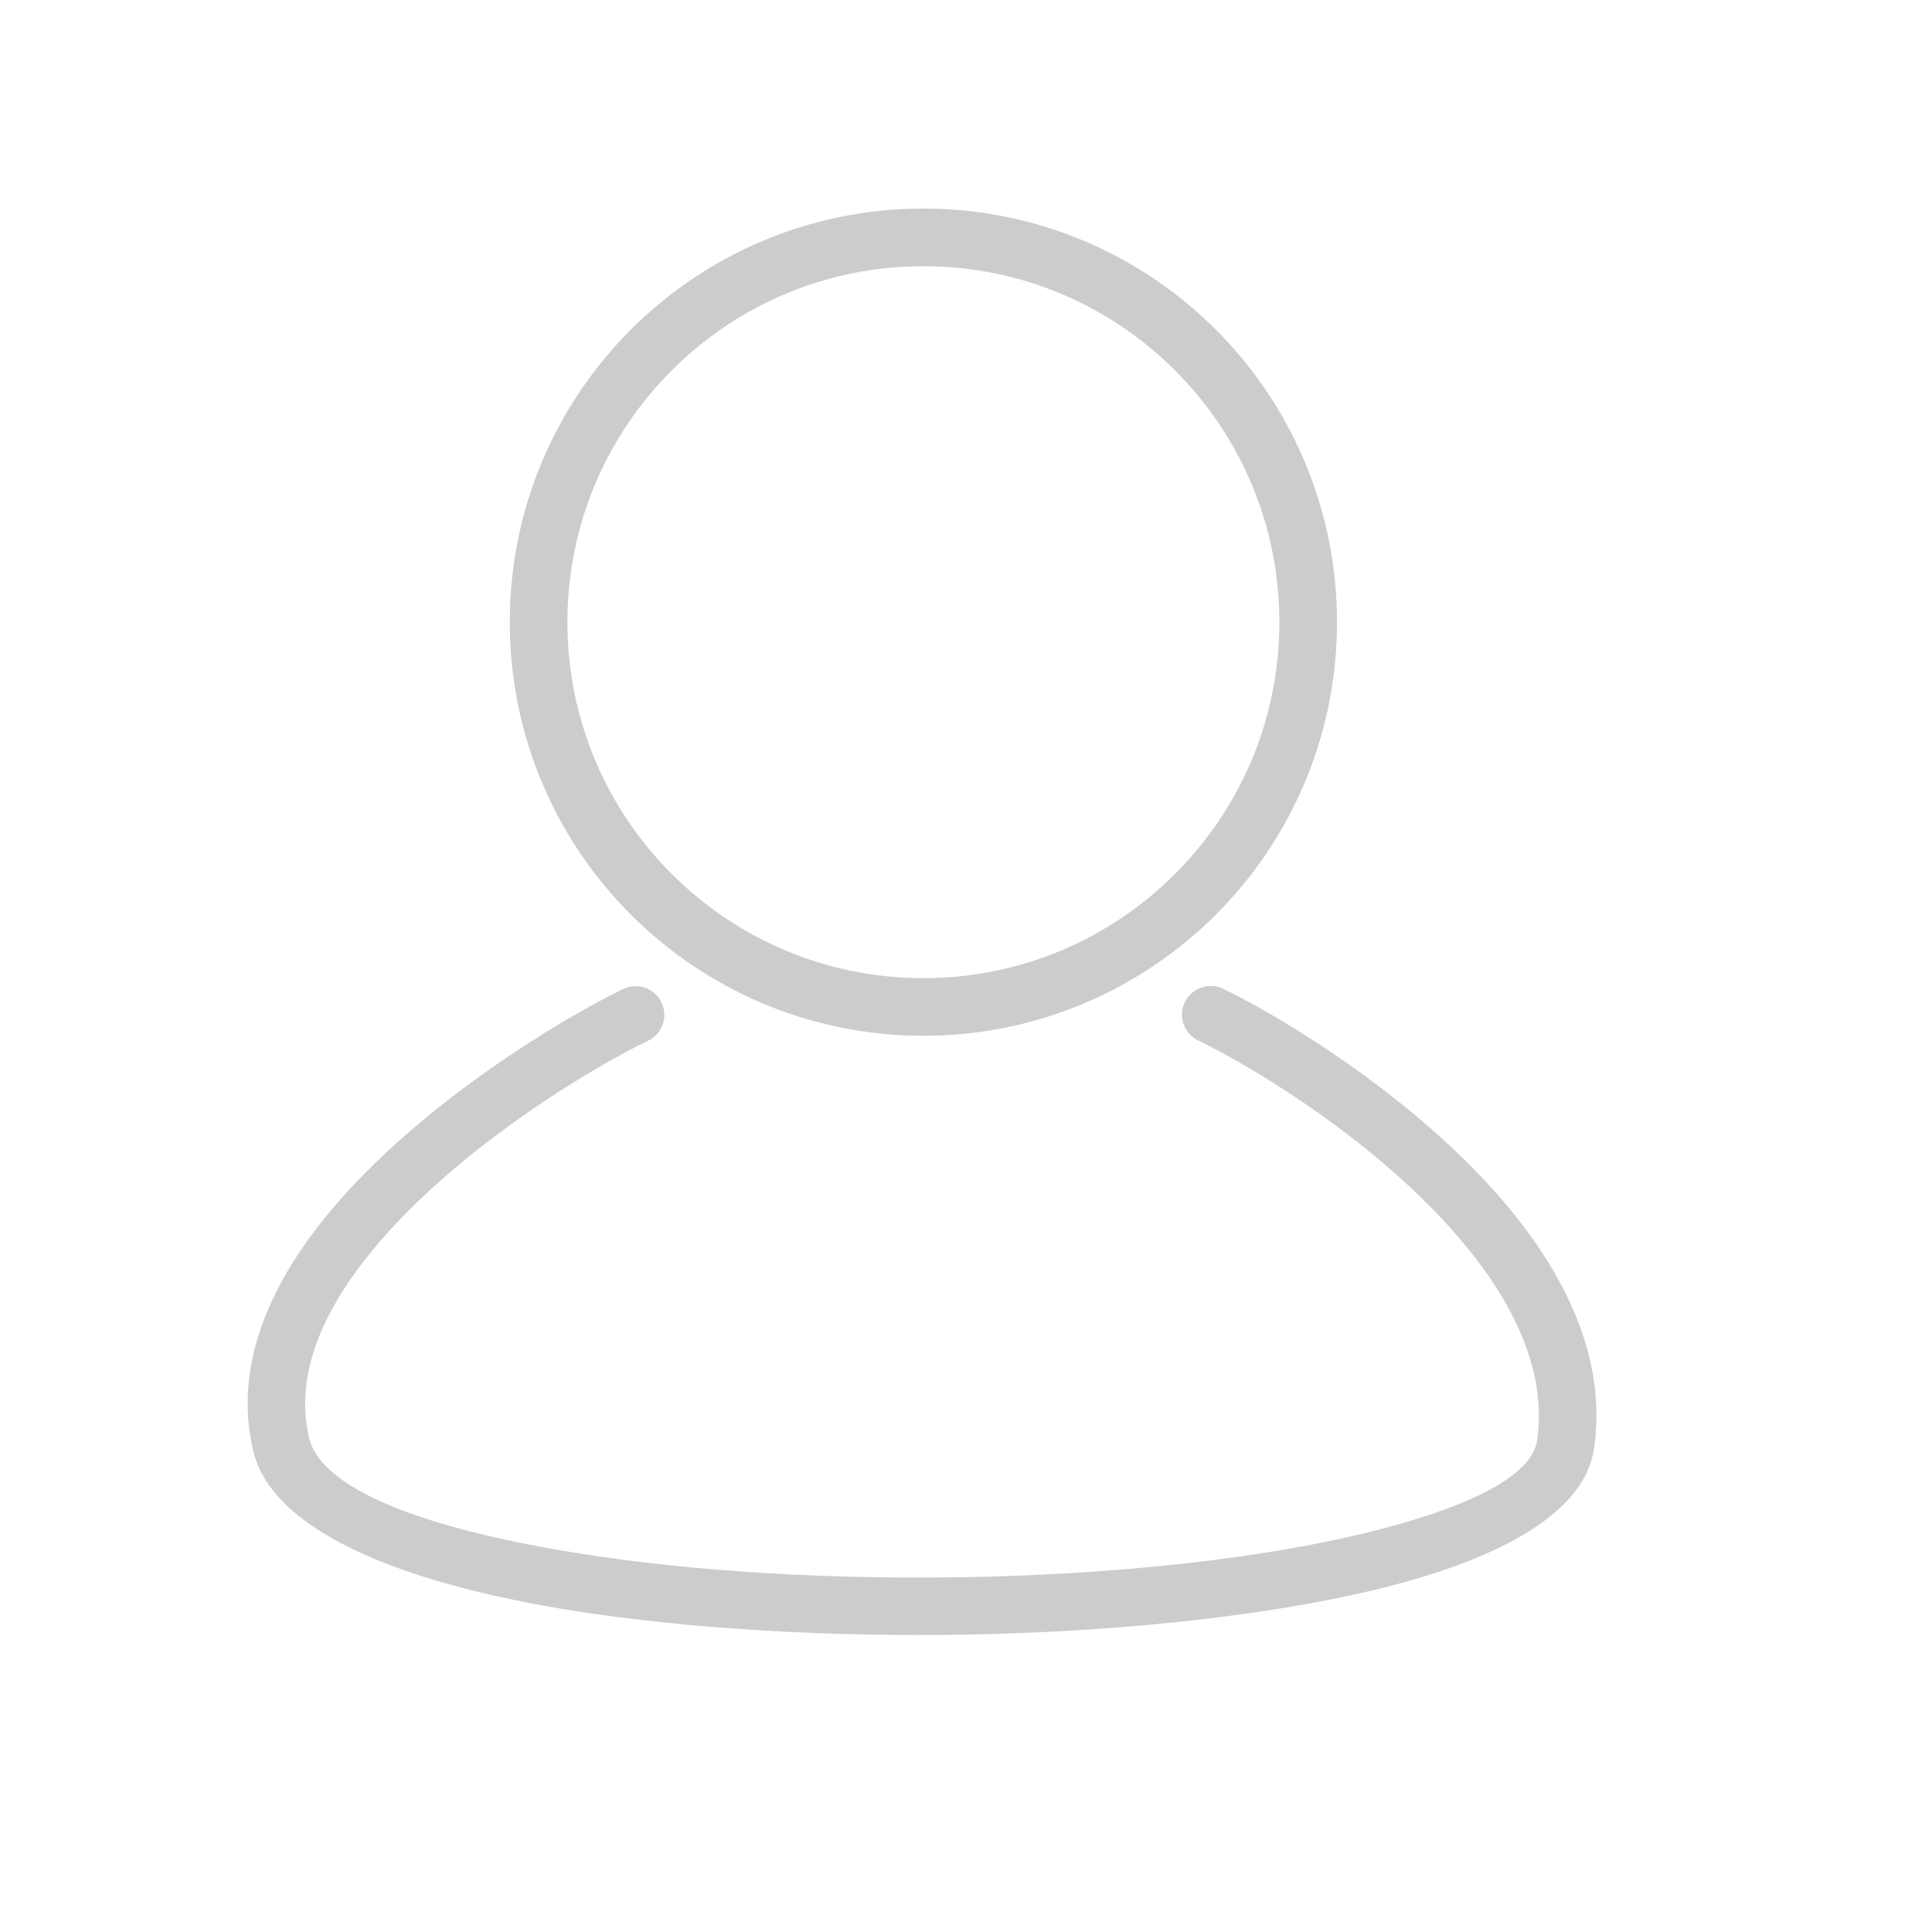
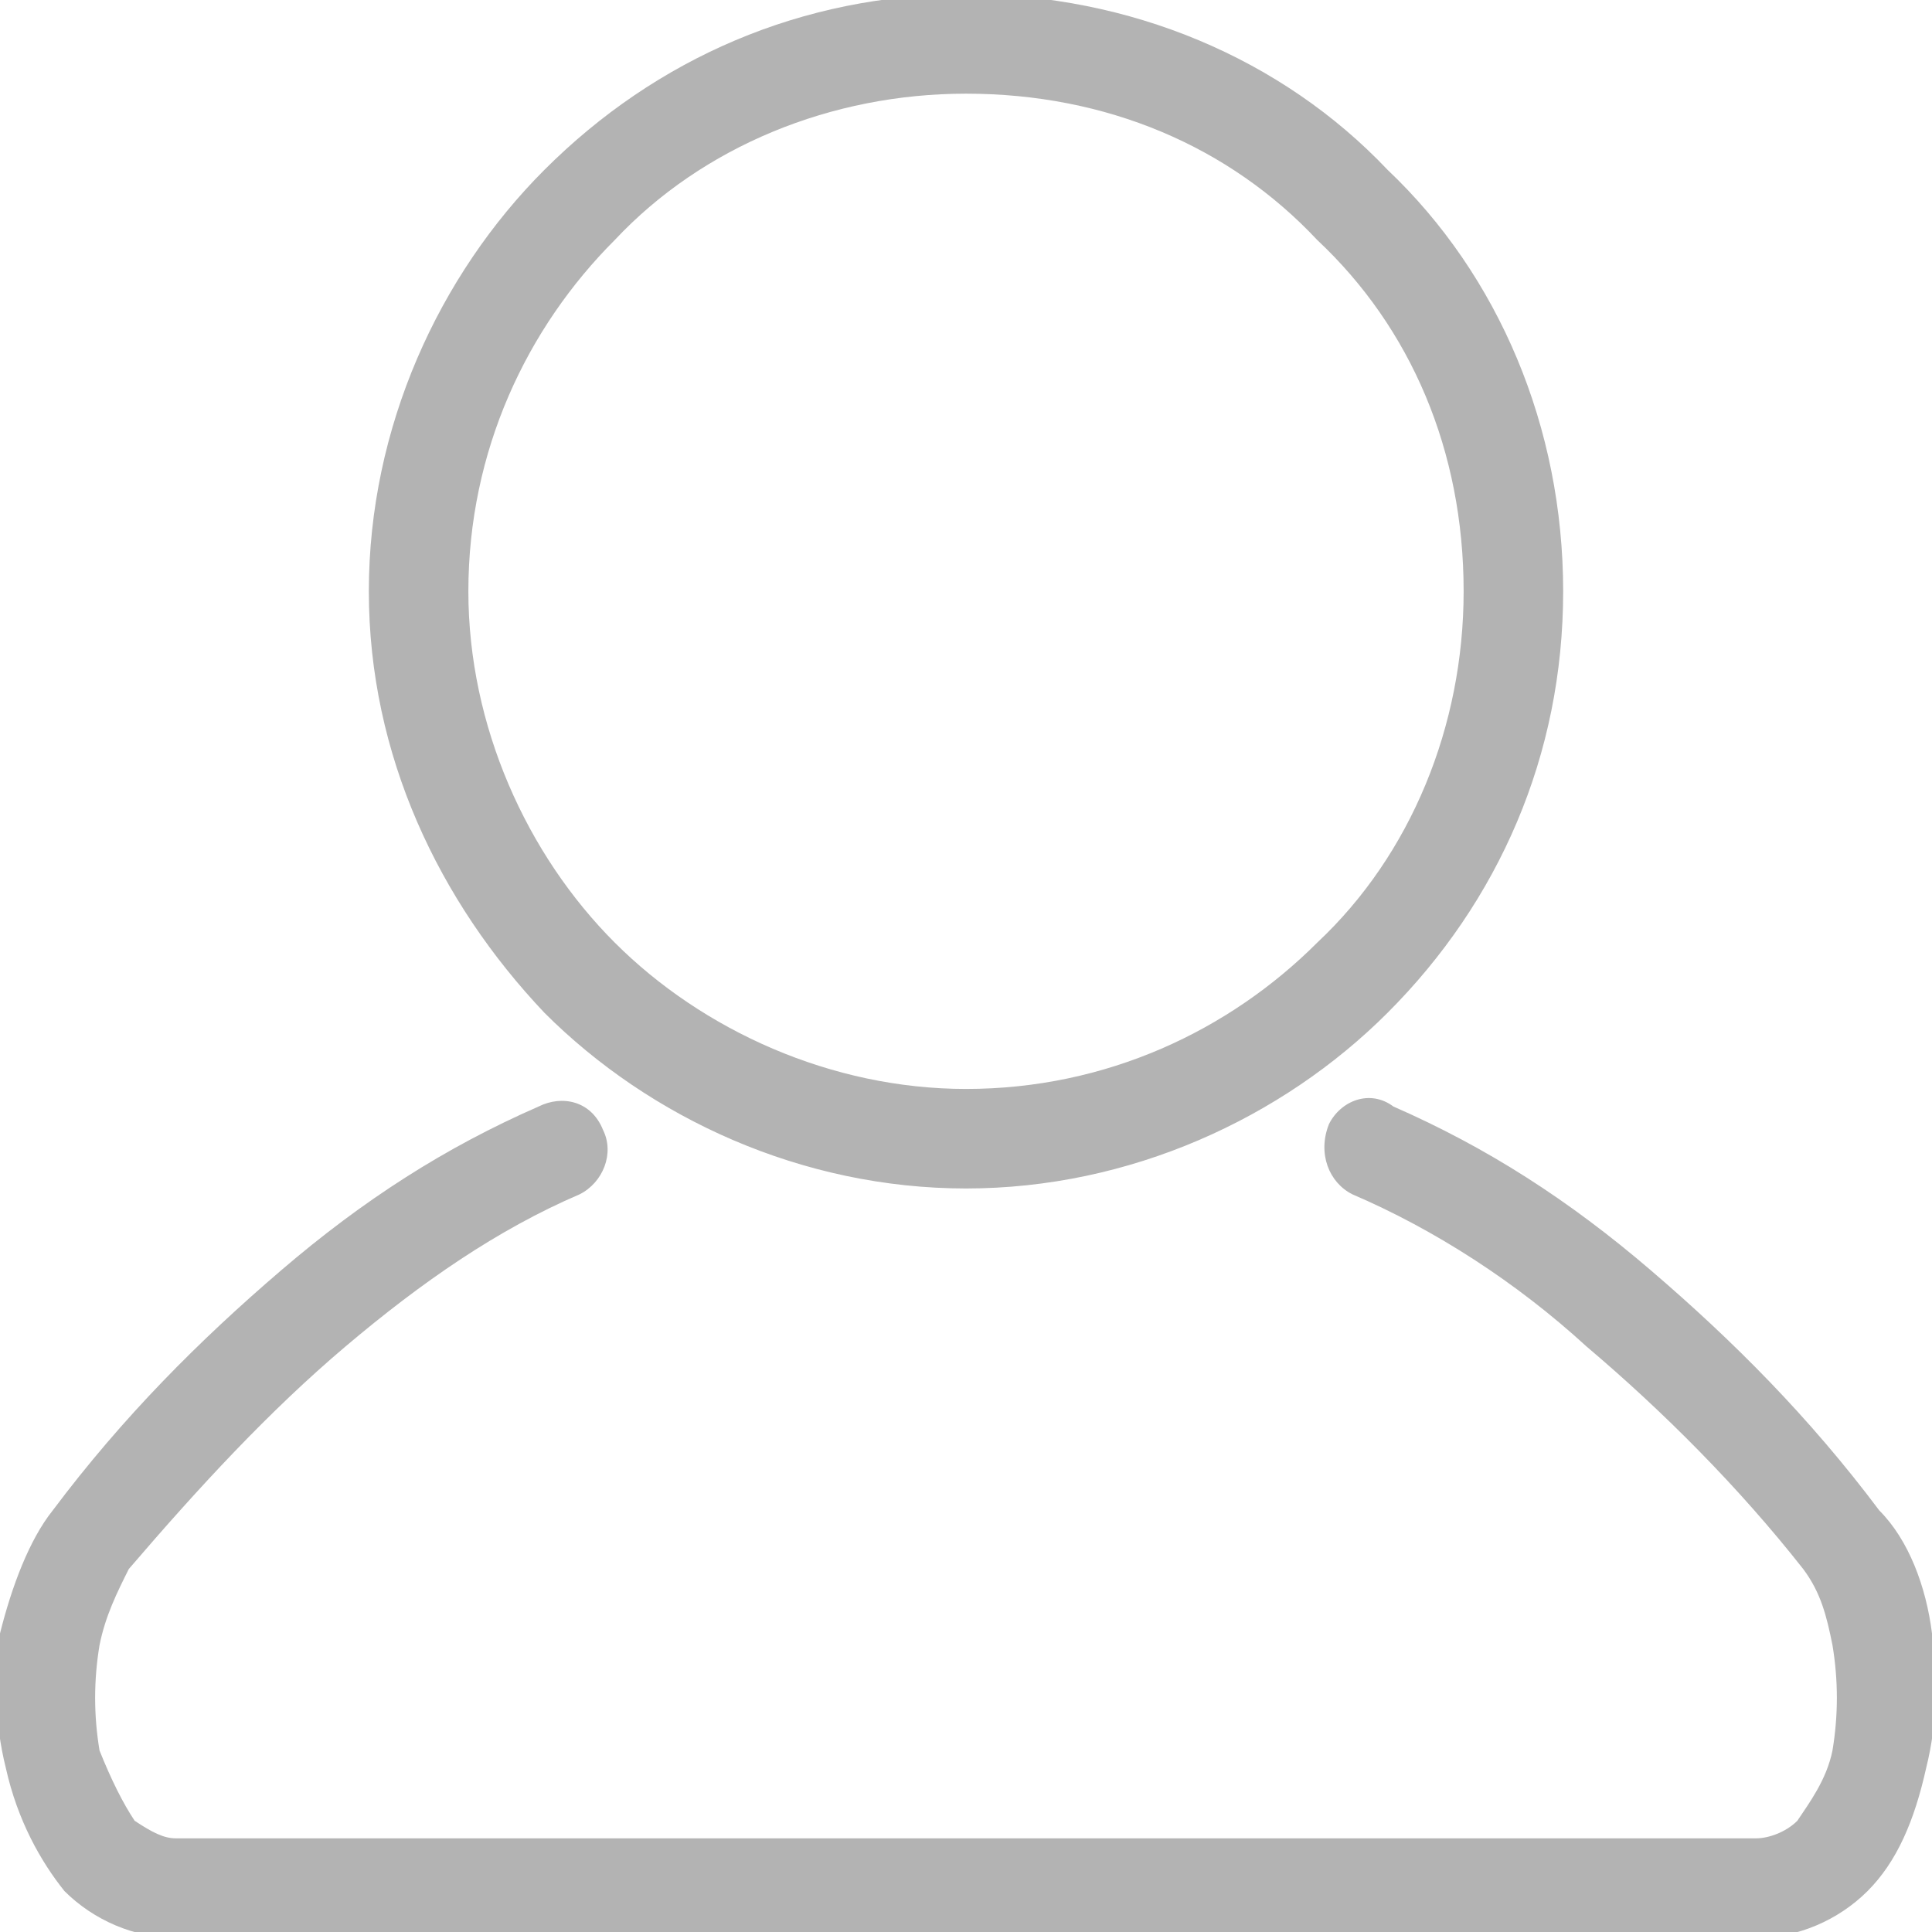
- <svg xmlns="http://www.w3.org/2000/svg" xml:space="preserve" width="23" height="23" version="1.1" style="shape-rendering:geometricPrecision; text-rendering:geometricPrecision; image-rendering:optimizeQuality; fill-rule:evenodd; clip-rule:evenodd" viewBox="0 0 16933 16933">
-   <defs>
-     <style type="text/css">
-    
-     .fil0 {fill:#CCCCCC;fill-rule:nonzero}
-    
-   </style>
-   </defs>
-   <g id="Layer_x0020_1">
-     <path class="fil0" d="M10503 9120c-126,-60 -179,-210 -119,-335 60,-125 210,-179 336,-119 502,241 1718,968 2510,1927 511,620 852,1339 741,2103 -82,565 -830,976 -1921,1238 -919,220 -2100,350 -3317,386 -1217,35 -2473,-23 -3544,-178 -1586,-231 -2795,-697 -2969,-1423 -178,-743 143,-1459 658,-2083 799,-969 2081,-1726 2584,-1968 126,-60 276,-7 336,119 60,125 7,275 -119,335 -471,226 -1670,934 -2412,1833 -424,514 -692,1086 -558,1647 118,491 1162,839 2552,1041 1045,152 2271,208 3458,174 1185,-35 2330,-161 3214,-373 889,-213 1491,-492 1539,-819 87,-601 -201,-1192 -631,-1712 -735,-891 -1870,-1568 -2338,-1793zm-2410 -7292c1001,0 1907,405 2563,1061 656,656 1062,1563 1062,2564 0,1001 -405,1907 -1061,2563 -657,656 -1563,1062 -2564,1062 -1001,0 -1908,-406 -2564,-1062 -656,-656 -1061,-1562 -1061,-2563 0,-1001 405,-1908 1061,-2564 656,-656 1563,-1061 2564,-1061zm2206 1419c-564,-565 -1344,-914 -2206,-914 -862,0 -1642,349 -2206,914 -565,564 -914,1344 -914,2206 0,861 349,1642 914,2206 564,565 1344,914 2206,914 862,0 1642,-349 2206,-914 565,-564 914,-1345 914,-2206 0,-862 -349,-1642 -914,-2206z" />
-   </g>
+ <svg xmlns="http://www.w3.org/2000/svg" xml:space="preserve" width="23" height="23" version="1.0" style="shape-rendering:geometricPrecision;text-rendering:geometricPrecision;image-rendering:optimizeQuality;fill-rule:evenodd;clip-rule:evenodd" viewBox="0 0 330 330">
+   <path d="M165-1c28 0 54 11 72 30 19 18 30 44 30 72s-11 53-30 72c-18 18-44 30-72 30s-54-12-72-30c-18-19-30-44-30-72s12-54 30-72c19-19 44-30 72-30zm66 205c-4-2-6-7-4-12 2-4 7-6 11-3 16 7 30 16 44 28s27 25 39 41c5 5 8 13 9 21 1 7 1 15-1 23-2 9-5 16-10 21s-12 8-19 8H30c-7 0-14-3-19-8-4-5-8-12-10-21-2-8-2-16-1-23 2-8 5-16 9-21 12-16 25-29 39-41s28-21 44-28c4-2 9-1 11 4 2 4 0 9-4 11-14 6-27 15-40 26s-25 24-37 38c-2 4-4 8-5 13-1 6-1 12 0 18 2 5 4 9 6 12 3 2 5 3 7 3h270c2 0 5-1 7-3 2-3 5-7 6-12 1-6 1-12 0-18-1-5-2-9-5-13-11-14-24-27-37-38-12-11-26-20-40-26zm-6-163c-15-16-36-25-60-25-23 0-45 9-60 25-15 15-25 36-25 60 0 23 10 45 25 60s37 25 60 25c24 0 45-10 60-25 16-15 25-37 25-60 0-24-9-45-25-60z" style="fill:#b3b3b3;fill-rule:nonzero" />
</svg>
